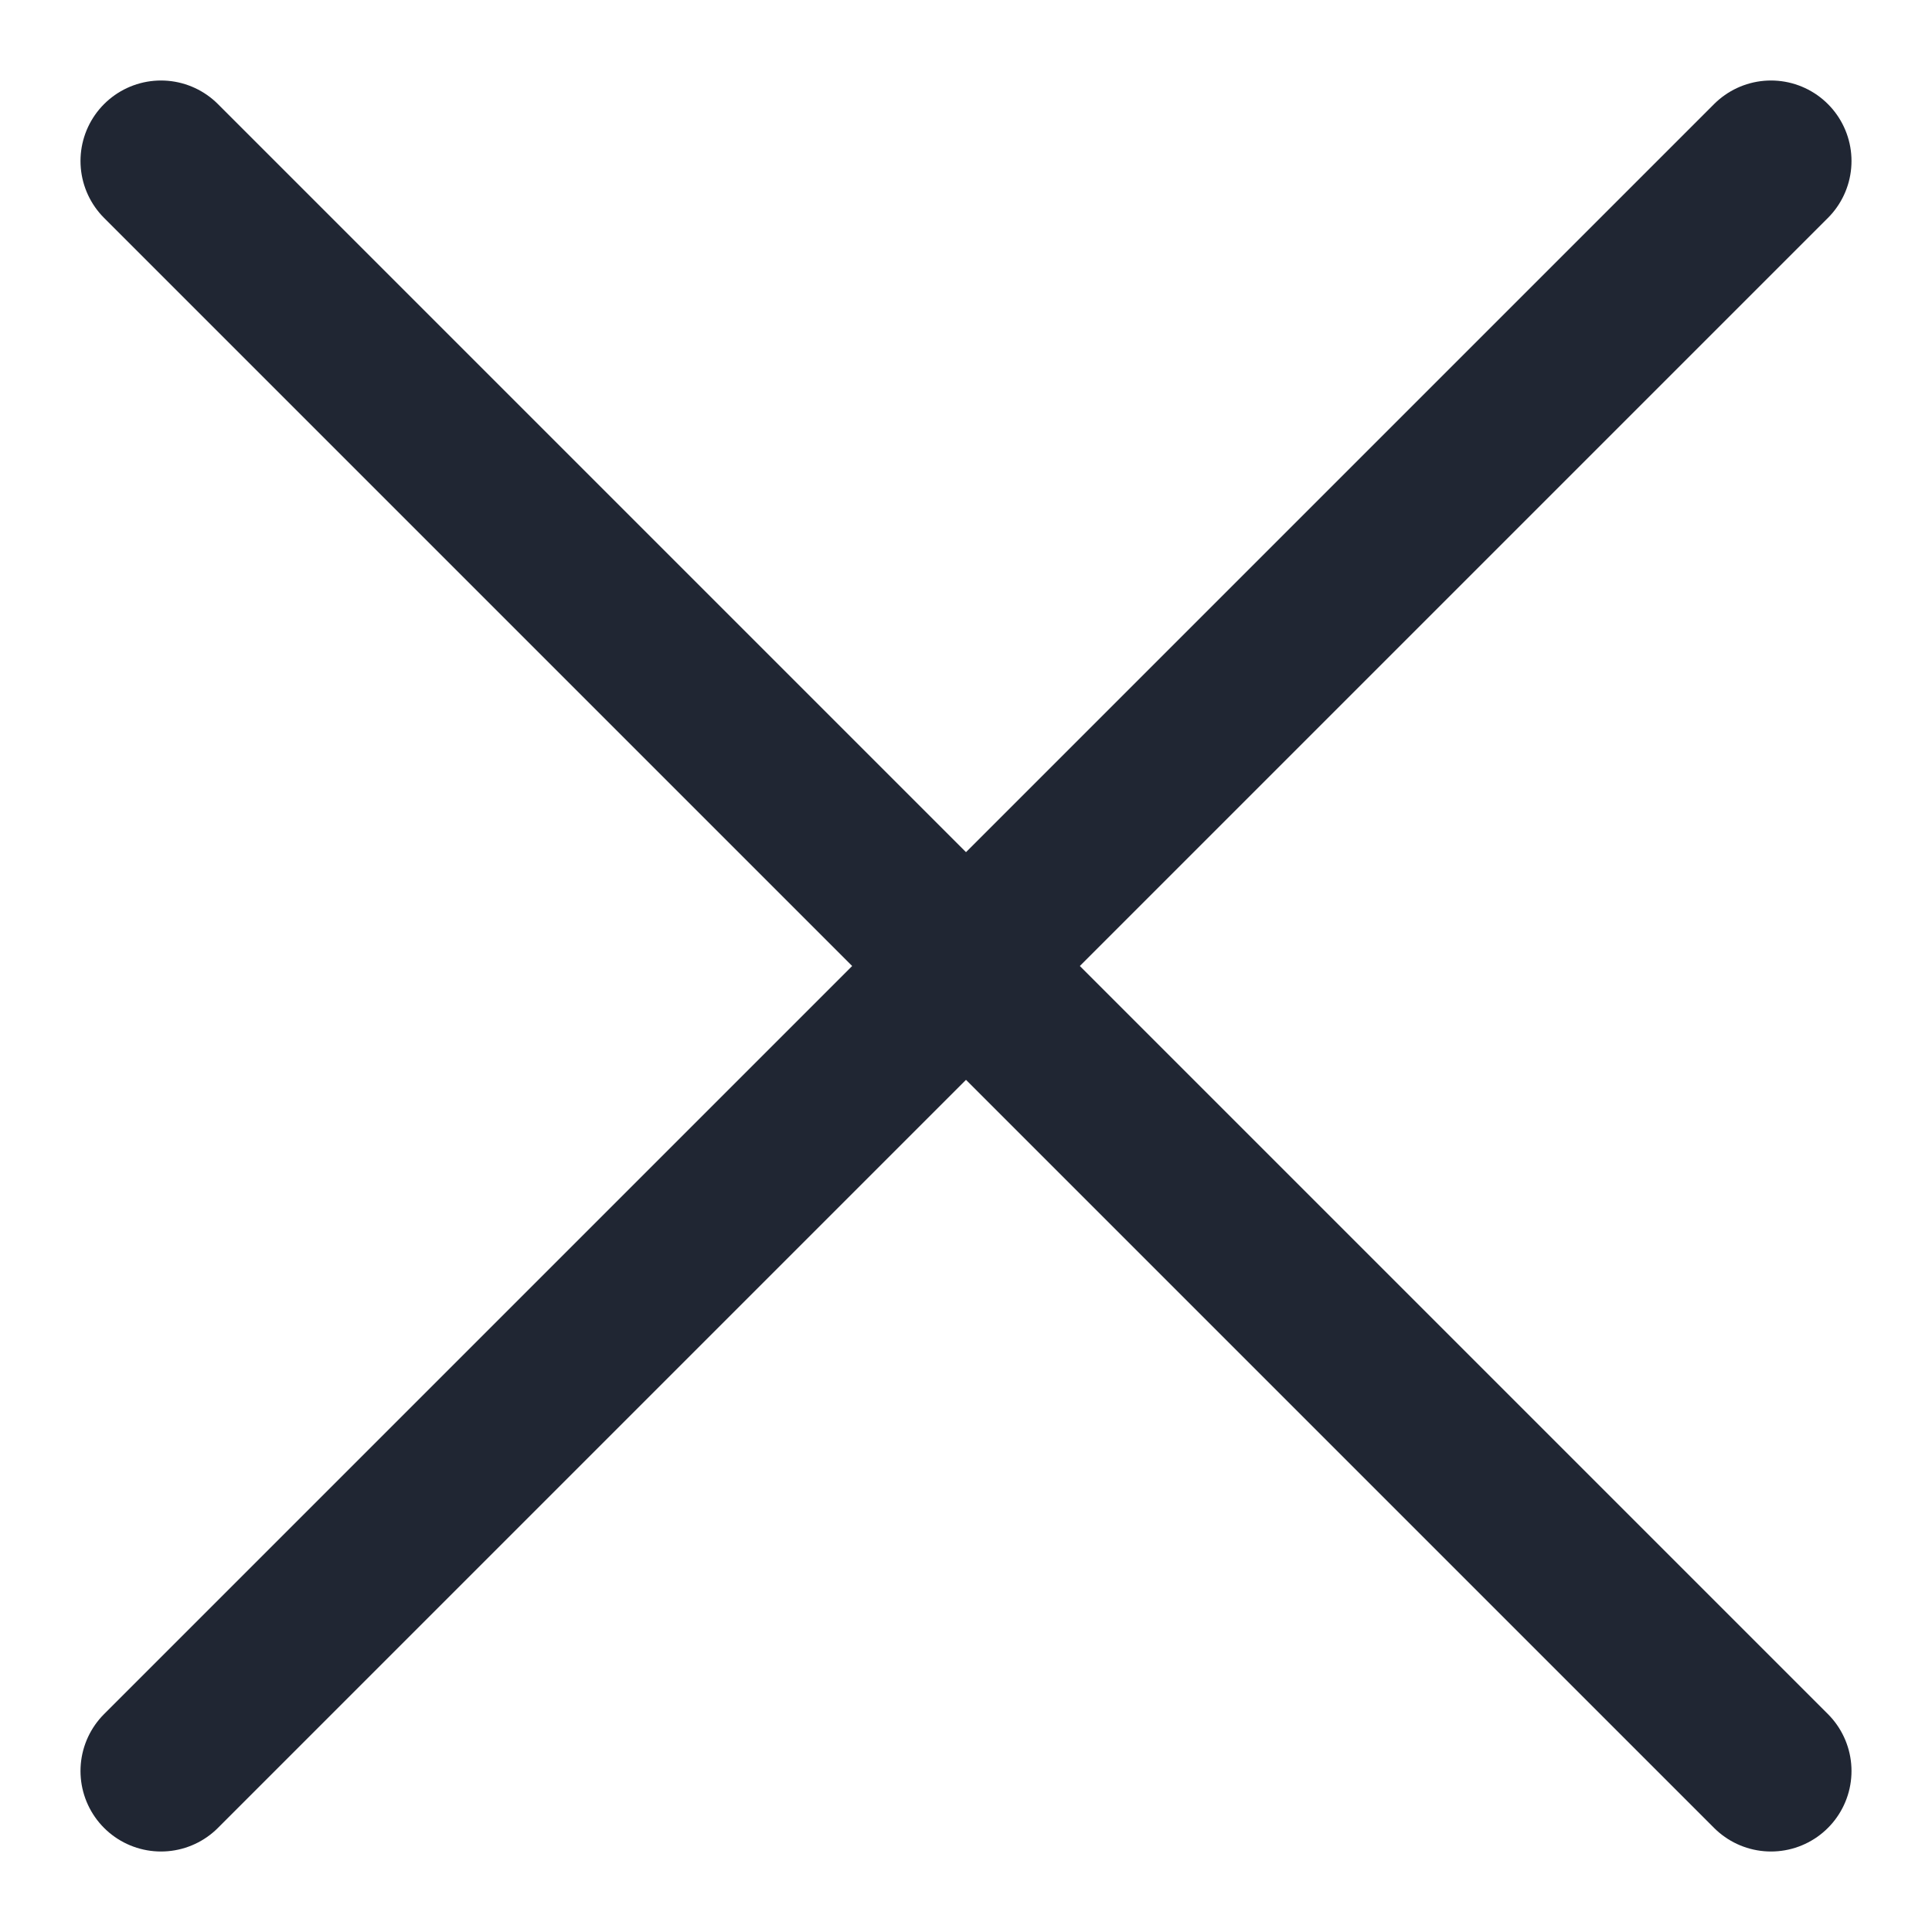
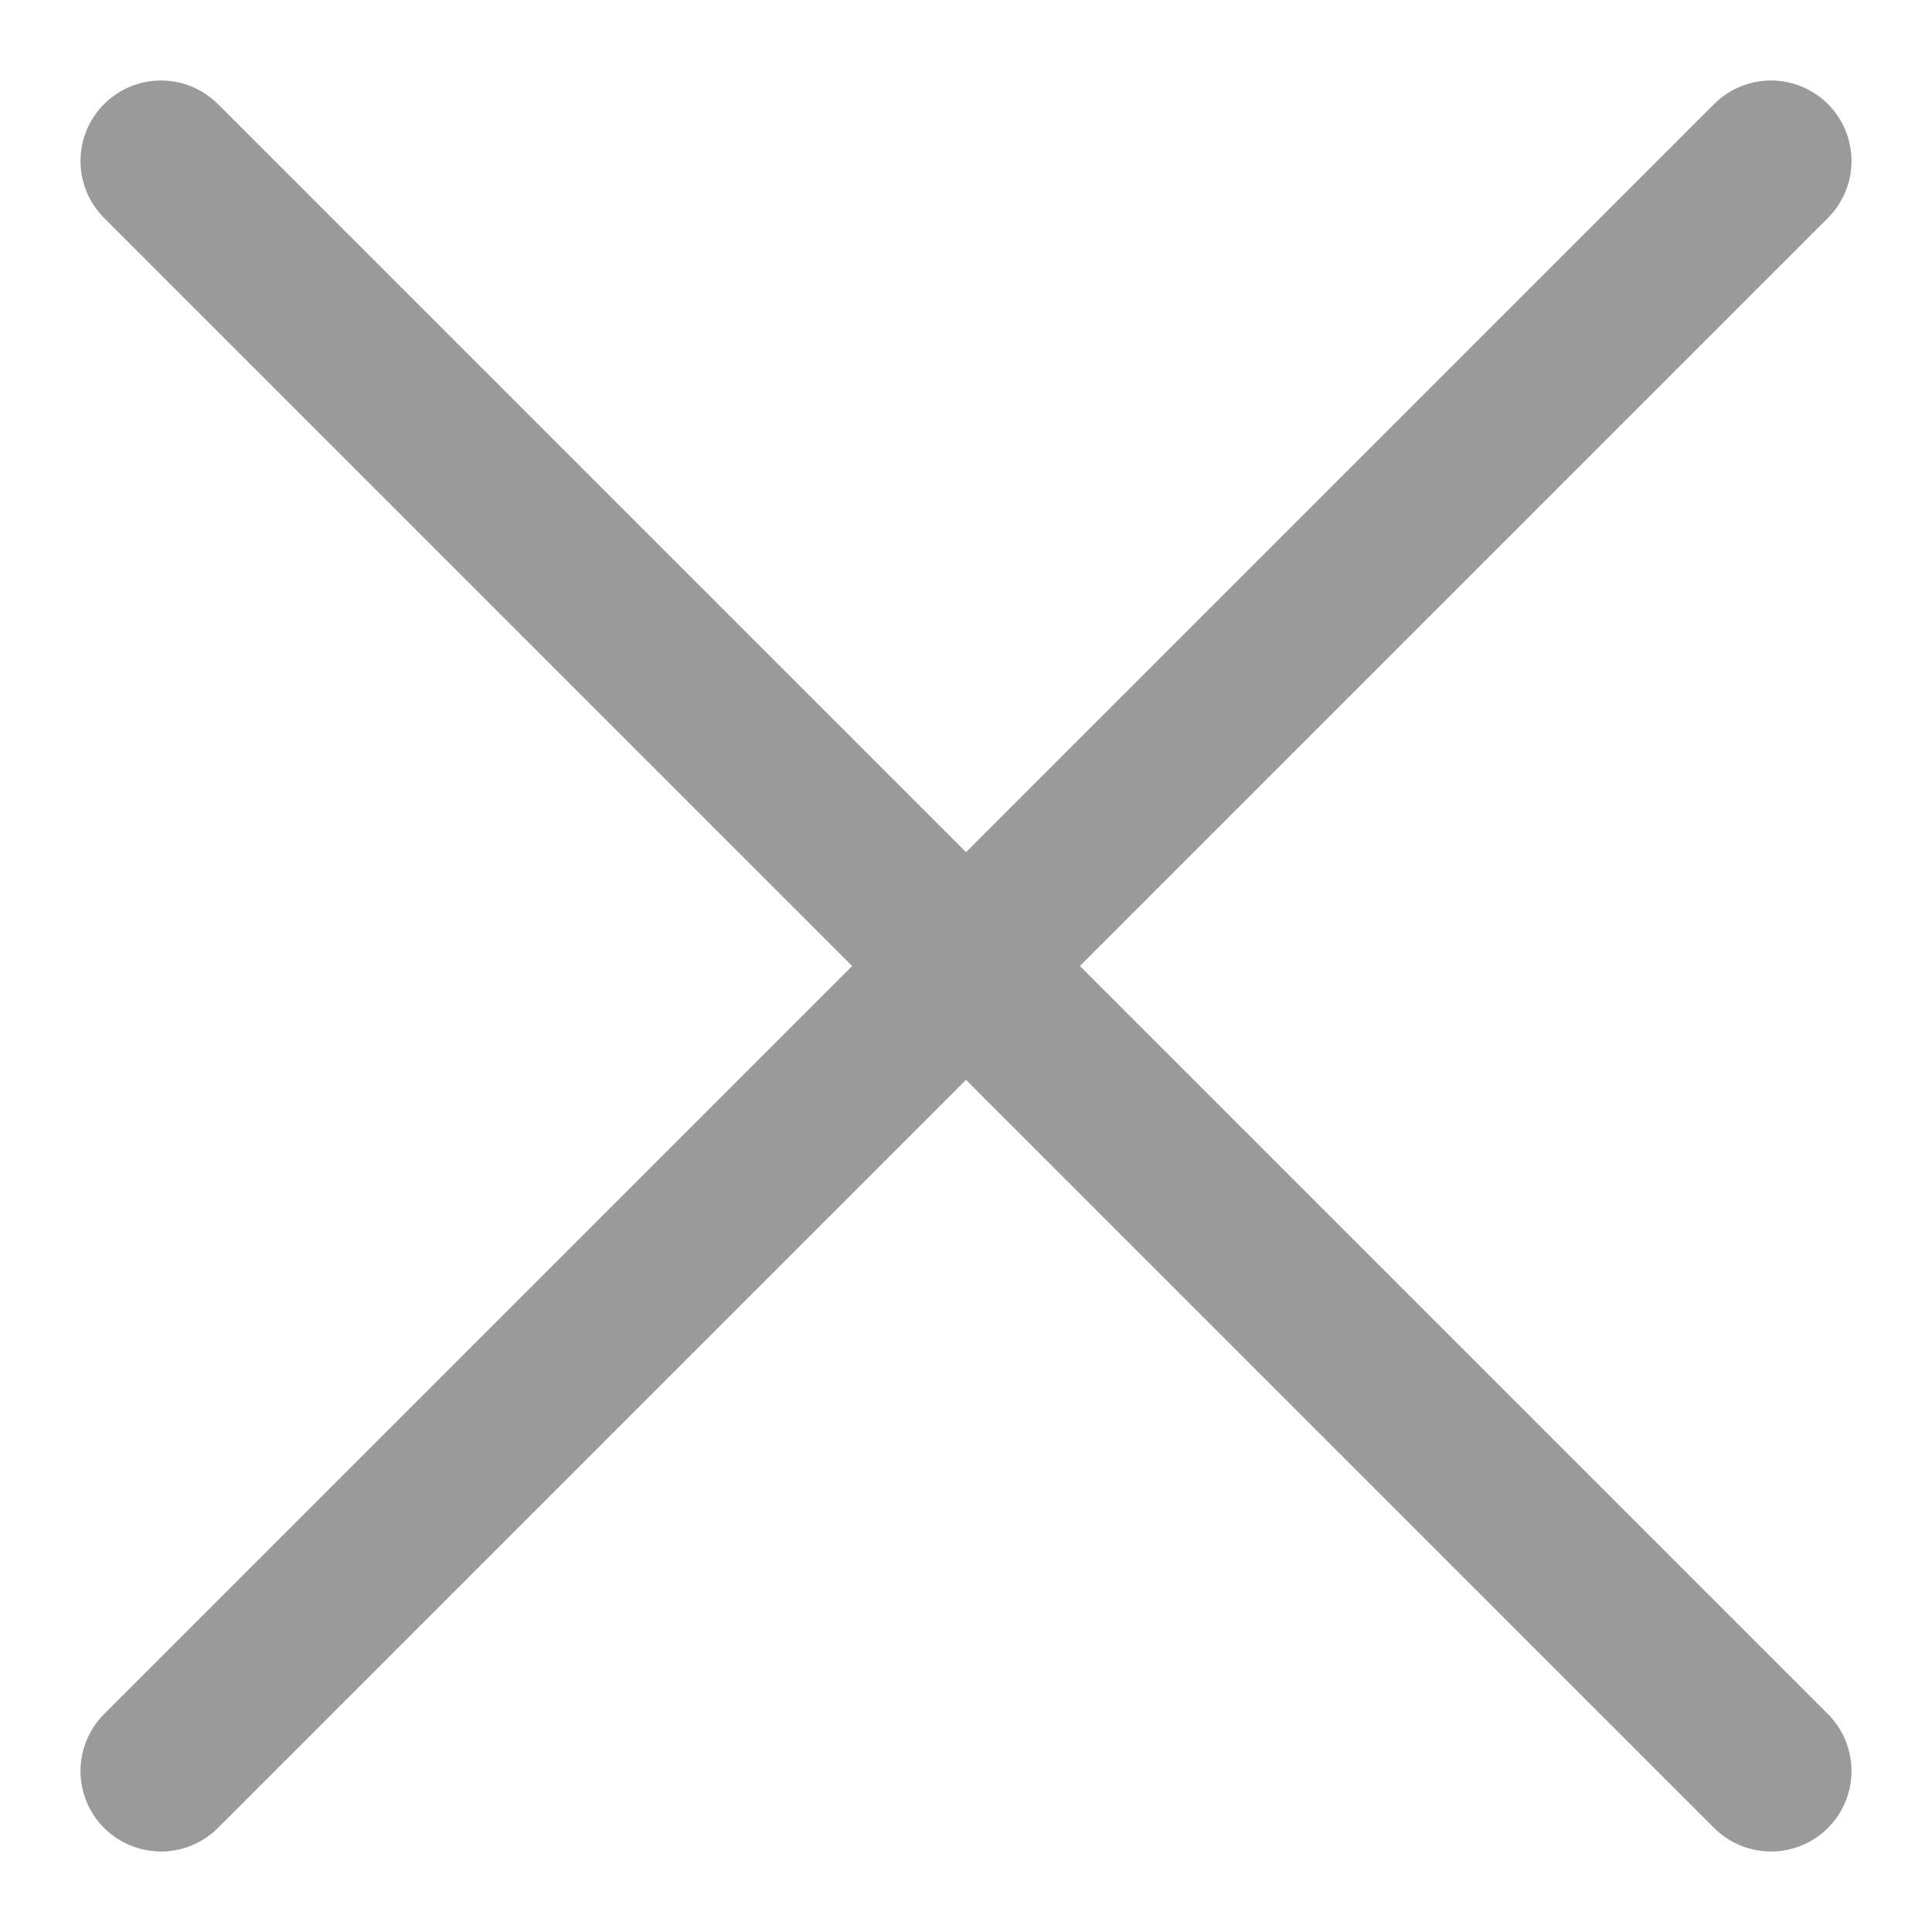
<svg xmlns="http://www.w3.org/2000/svg" width="12px" height="12px" viewBox="0 0 12 12" version="1.1">
  <g id="Symbols" stroke="none" stroke-width="1" fill="none" fill-rule="evenodd" stroke-linecap="round">
-     <g id="Dark/Big/-Status" stroke="#202633">
+     <g id="Dark/Big/-Status" stroke="#9A9A9A">
      <g id="Group">
        <line x1="1" y1="1" x2="11" y2="11" id="Path-8" />
        <line x1="11" y1="1" x2="1" y2="11" id="Path-9" />
      </g>
    </g>
  </g>
</svg>
